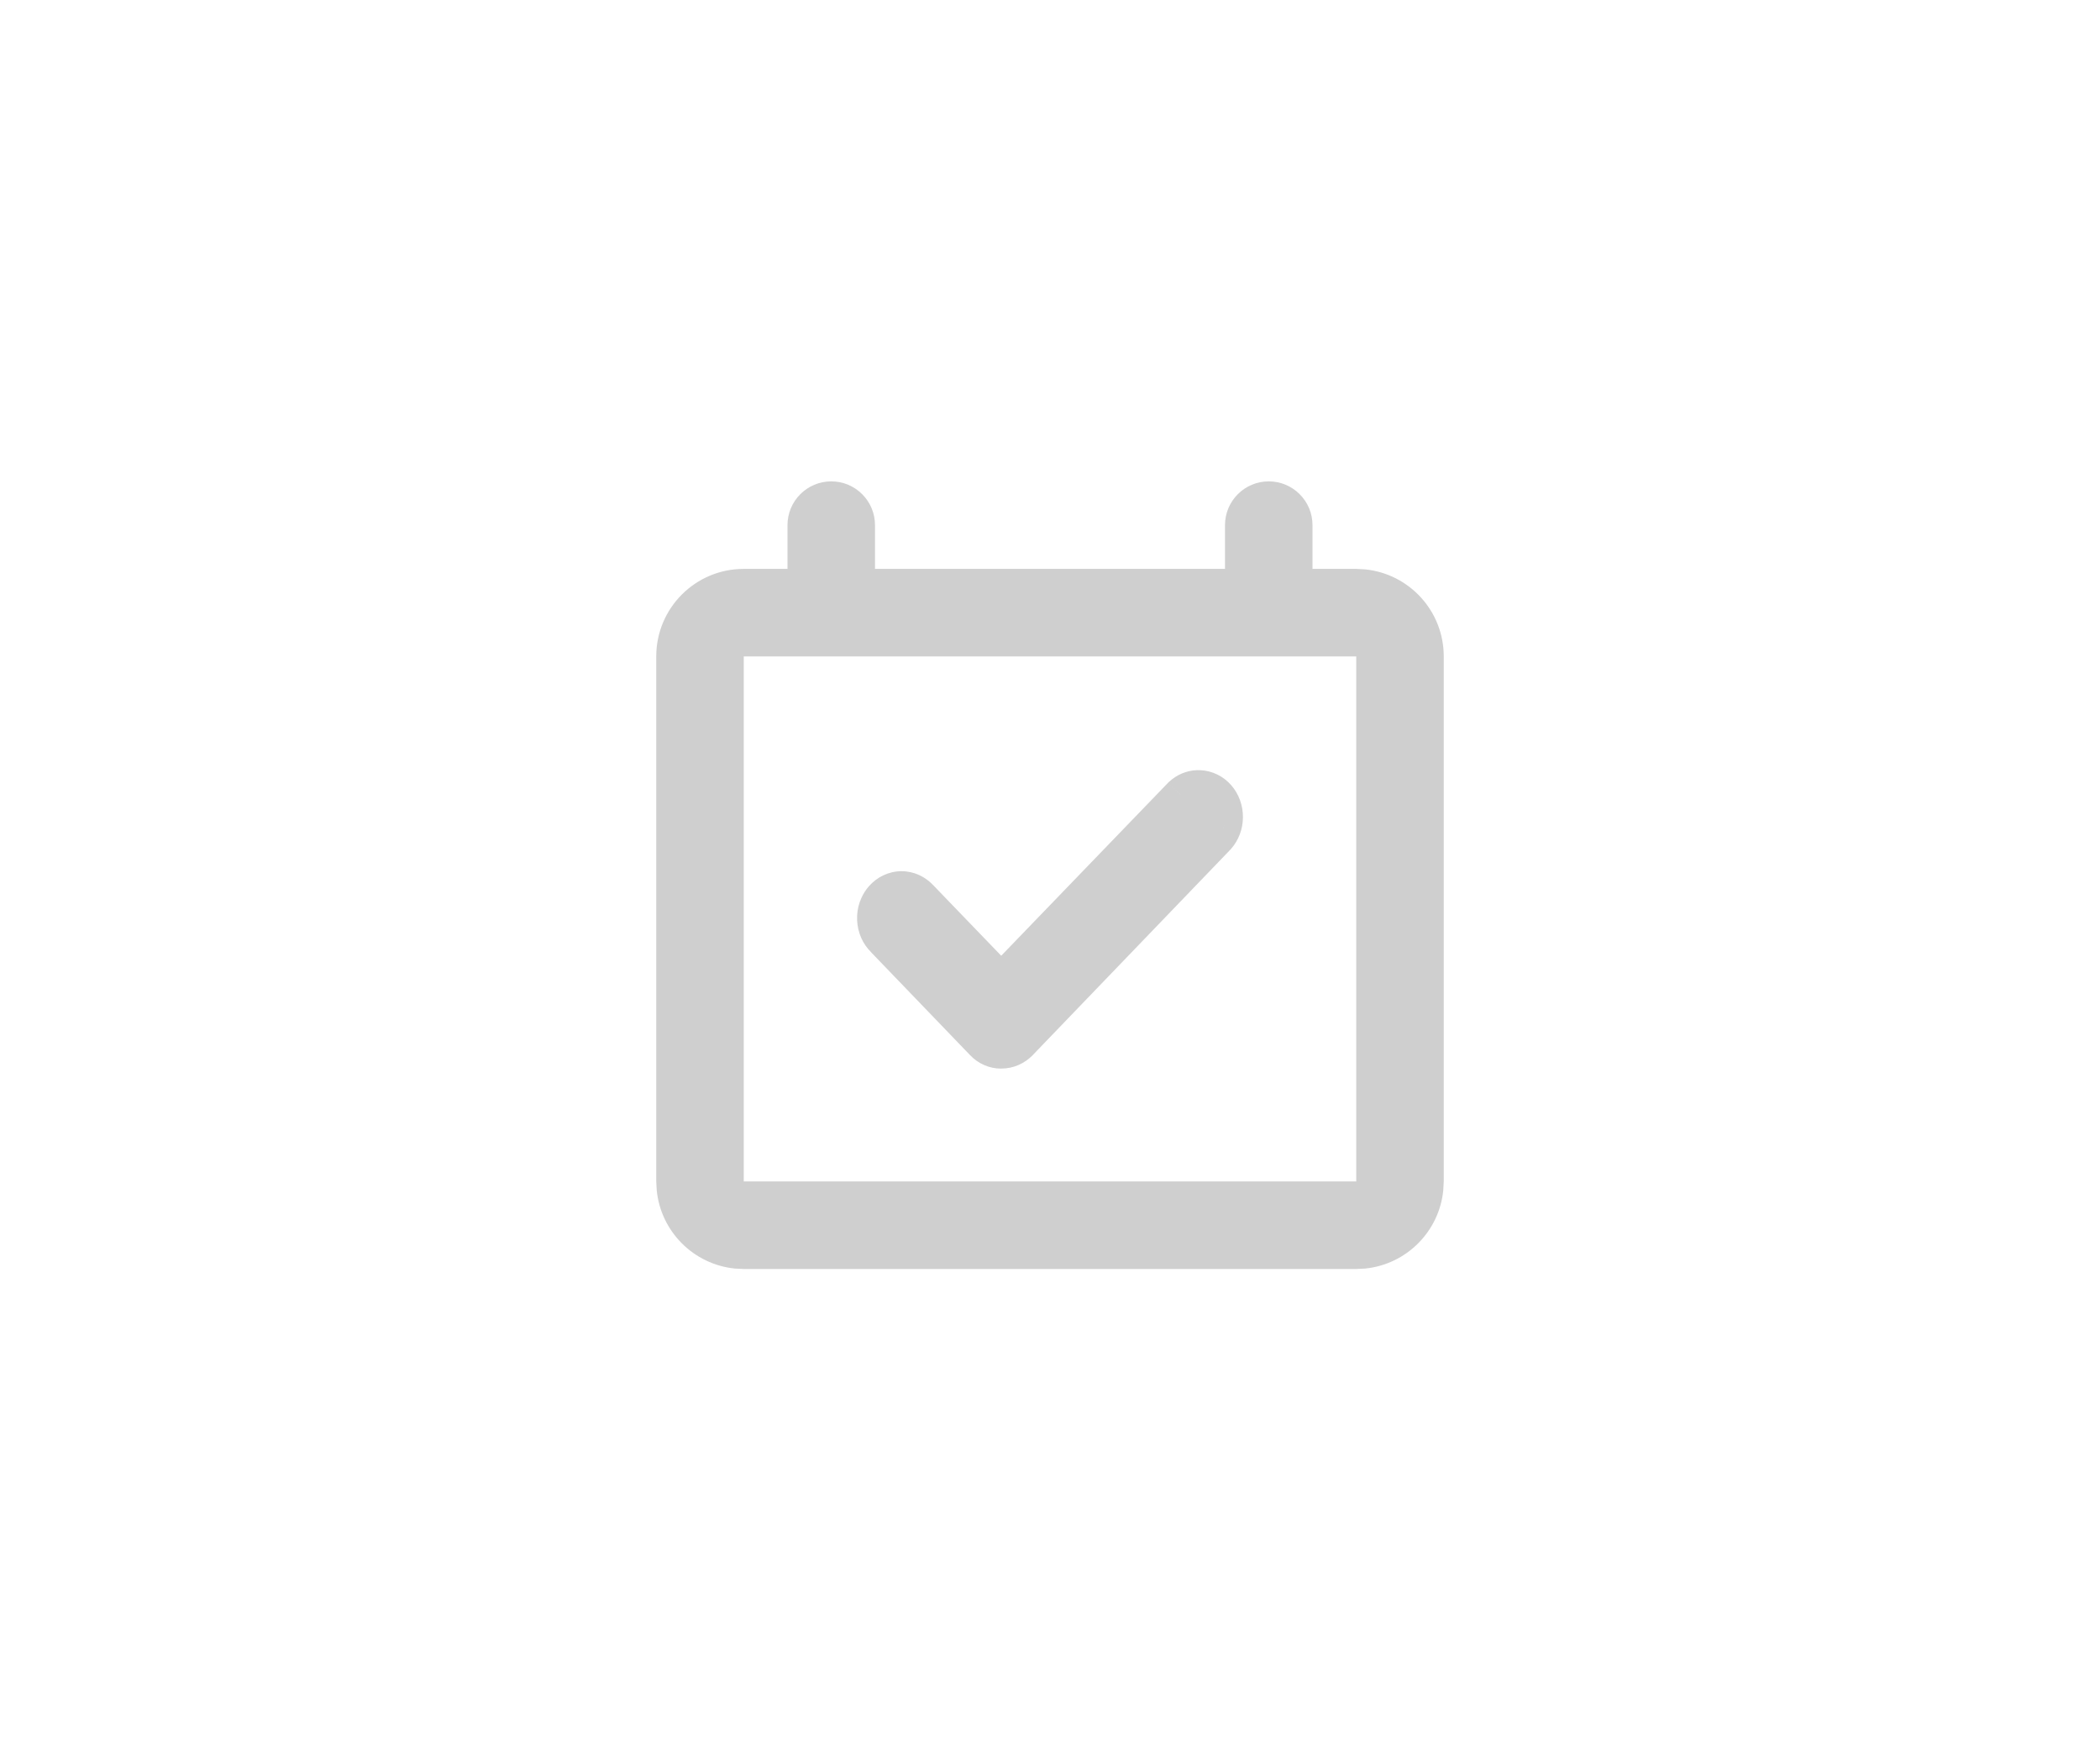
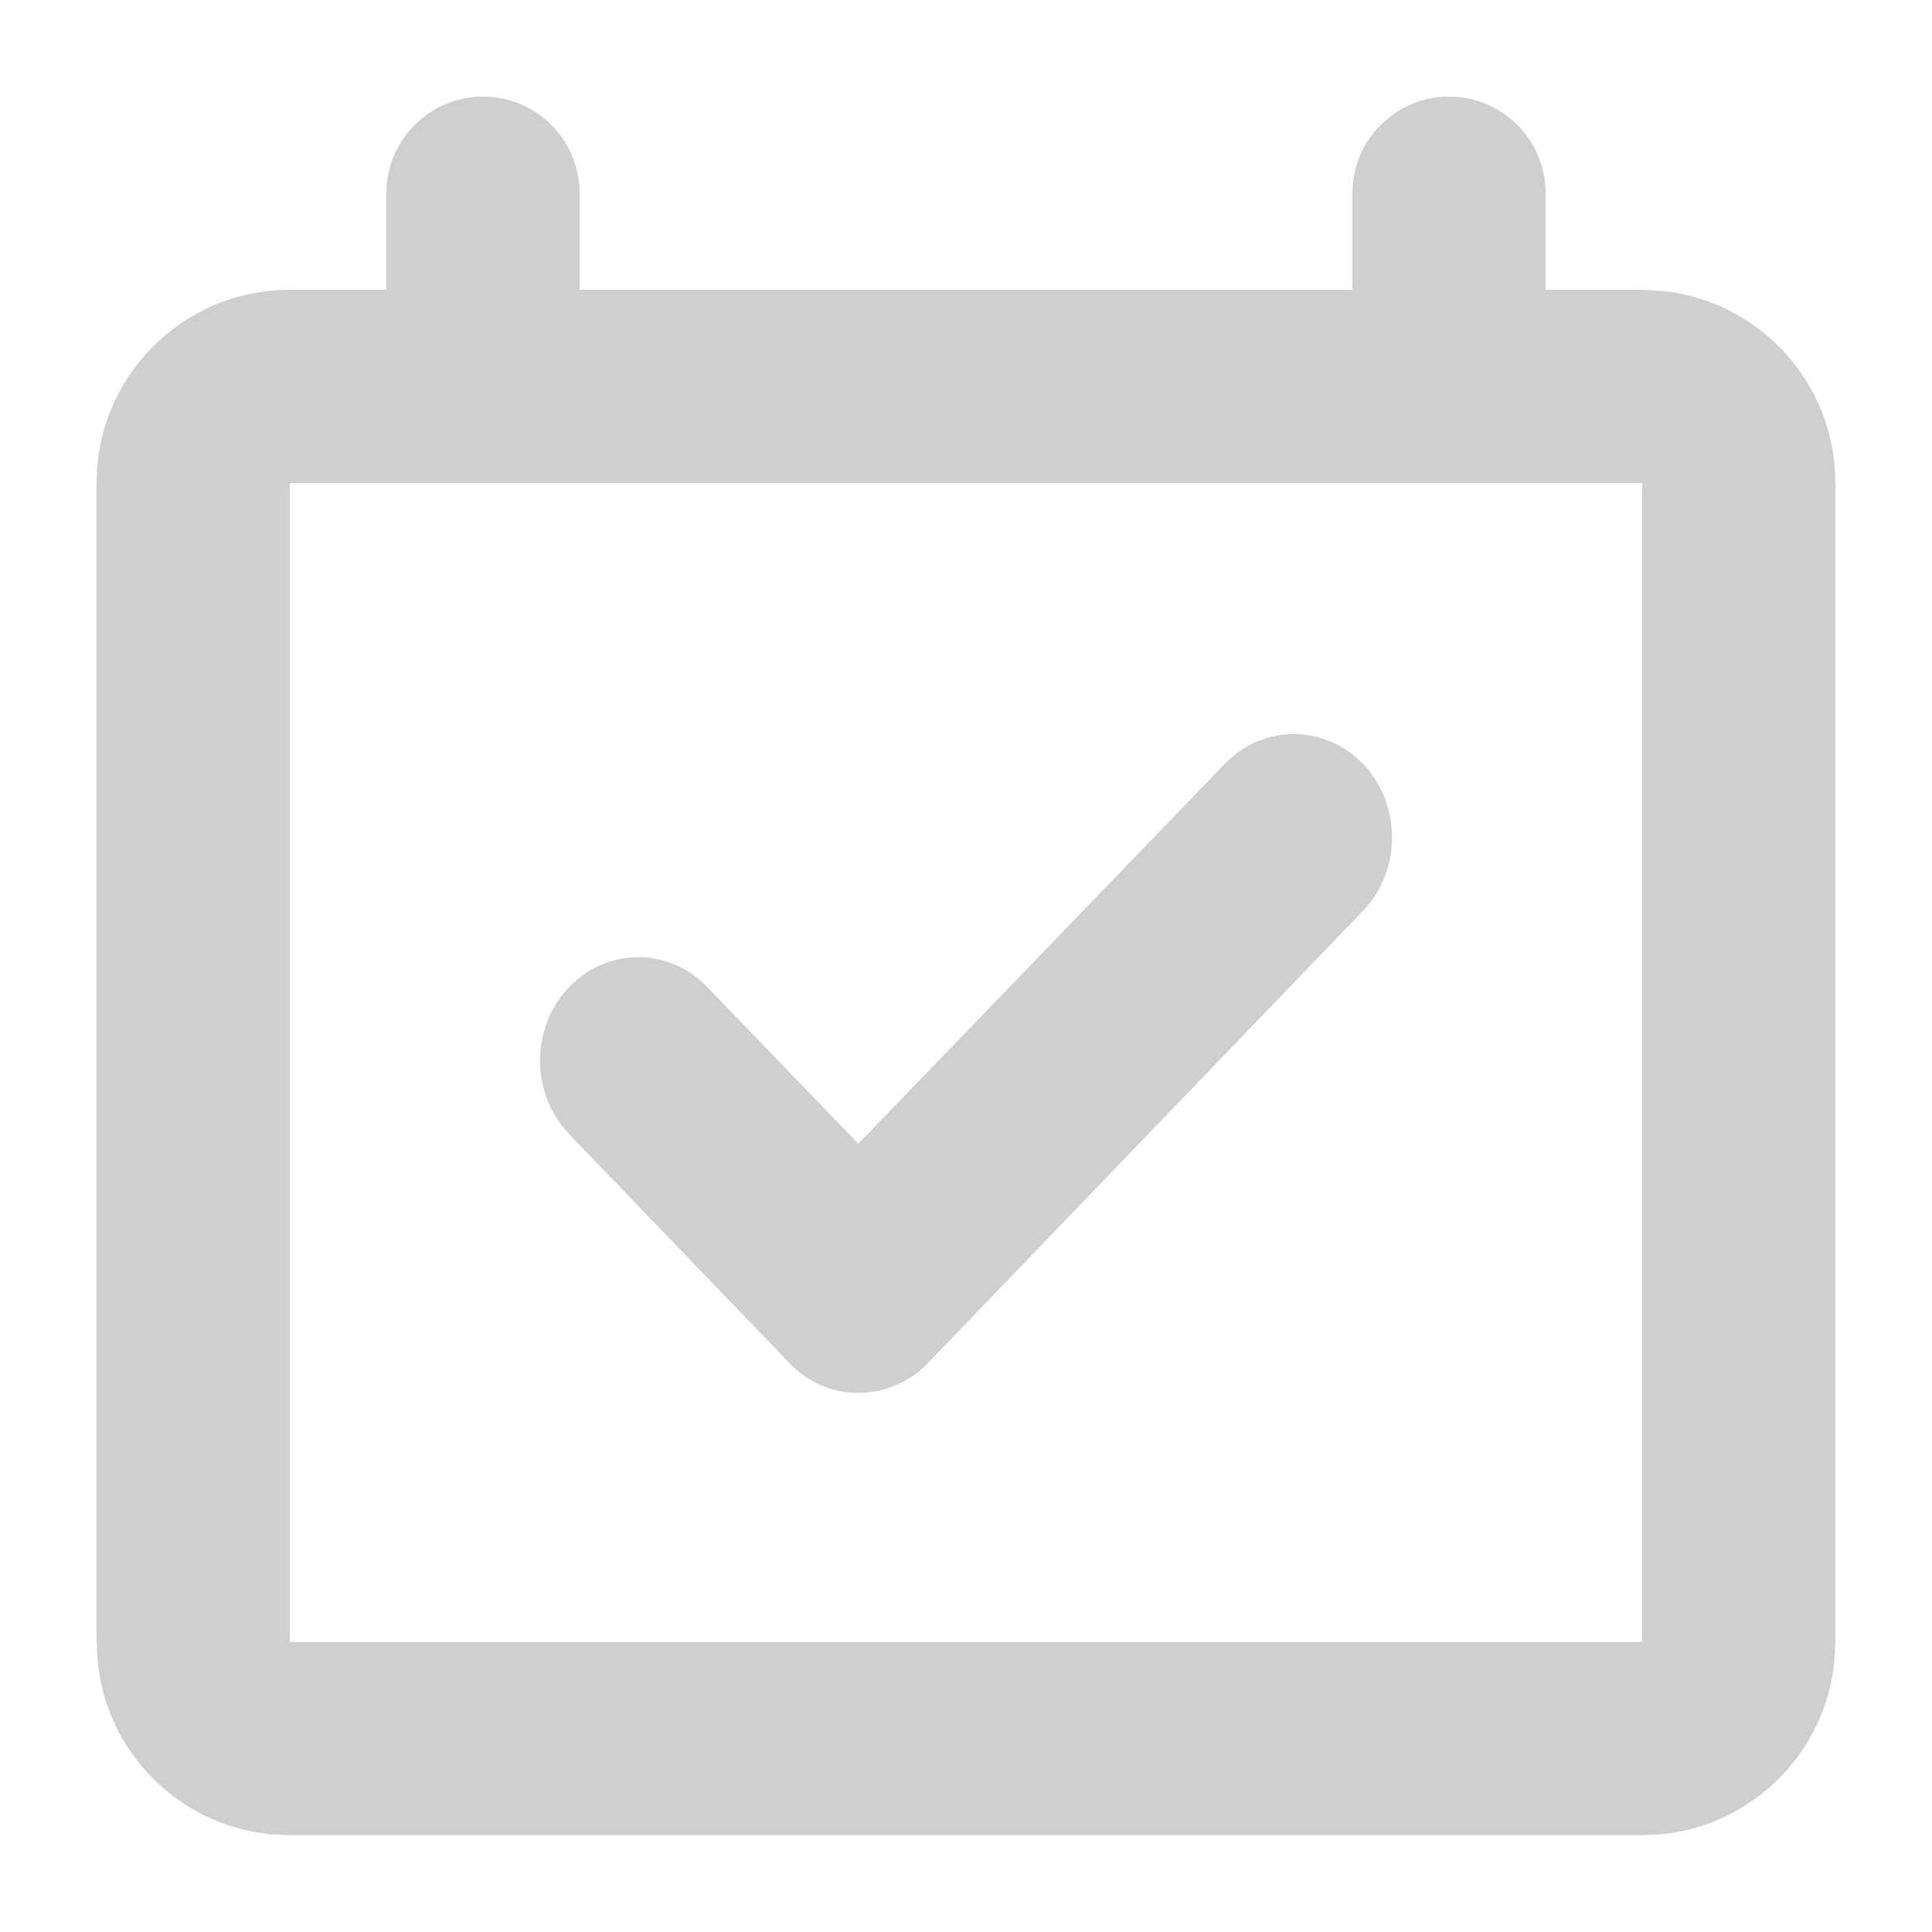
- <svg xmlns="http://www.w3.org/2000/svg" width="48" height="40" viewBox="0 0 48 40" fill="none">
-   <path d="M29 11C29.552 11 30 11.448 30 12V13H31L31.204 13.011C32.213 13.113 33 13.964 33 15V26.998L32.989 27.202C32.894 28.144 32.146 28.893 31.204 28.988L31 28.998H17L16.796 28.988C15.854 28.893 15.106 28.144 15.011 27.202L15 26.998V15C15 13.895 15.895 13 17 13H18V12C18 11.448 18.448 11 19 11C19.552 11 20 11.448 20 12V13H28V12C28 11.448 28.448 11 29 11ZM17 26.998H31V15H17V26.998ZM27.443 17.6C27.716 17.614 27.966 17.741 28.143 17.944C28.319 18.146 28.412 18.409 28.41 18.675C28.409 18.941 28.313 19.202 28.135 19.402L28.13 19.408L28.124 19.414L23.605 24.111L23.604 24.113C23.416 24.305 23.162 24.418 22.891 24.418L22.892 24.419C22.89 24.419 22.888 24.418 22.887 24.418C22.886 24.418 22.884 24.419 22.883 24.419C22.75 24.42 22.619 24.392 22.497 24.339C22.373 24.285 22.261 24.206 22.169 24.107L19.913 21.763L19.914 21.762C19.818 21.668 19.741 21.557 19.686 21.435C19.63 21.307 19.597 21.168 19.591 21.028C19.585 20.889 19.605 20.748 19.65 20.616L19.689 20.52C19.732 20.424 19.789 20.334 19.858 20.255C19.951 20.149 20.064 20.062 20.191 20.002C20.319 19.942 20.459 19.909 20.601 19.908C20.743 19.907 20.883 19.938 21.012 19.997C21.135 20.054 21.245 20.135 21.337 20.234L22.885 21.84L26.7 17.886L26.987 18.163L26.982 18.157L26.7 17.886L26.706 17.879L26.713 17.873L26.789 17.808C26.974 17.664 27.204 17.587 27.443 17.6ZM28.01 18.673C28.009 18.803 27.974 18.929 27.91 19.036L27.965 18.923C27.994 18.844 28.009 18.759 28.01 18.673Z" fill="#CFCFCF" />
+ <svg xmlns="http://www.w3.org/2000/svg" width="20" height="20" viewBox="0 0 20 20" fill="none">
+   <path d="M15 1C15.552 1 16 1.448 16 2V3H17L17.204 3.011C18.213 3.113 19 3.964 19 5V16.998L18.989 17.202C18.894 18.144 18.146 18.893 17.204 18.988L17 18.998H3L2.796 18.988C1.854 18.893 1.106 18.144 1.011 17.202L1 16.998V5C1 3.895 1.895 3 3 3H4V2C4 1.448 4.448 1 5 1C5.552 1 6 1.448 6 2V3H14V2C14 1.448 14.448 1 15 1ZM3 16.998H17V5H3V16.998ZM13.443 7.6C13.716 7.614 13.966 7.741 14.143 7.944C14.319 8.146 14.412 8.409 14.41 8.675C14.409 8.941 14.313 9.202 14.135 9.402L14.13 9.408L14.124 9.414L9.605 14.111L9.604 14.113C9.416 14.305 9.162 14.418 8.891 14.418L8.892 14.419C8.89 14.419 8.888 14.418 8.887 14.418C8.885 14.418 8.884 14.419 8.883 14.419C8.75 14.42 8.619 14.392 8.497 14.339C8.373 14.285 8.261 14.206 8.169 14.107L5.913 11.763L5.914 11.762C5.818 11.668 5.741 11.557 5.687 11.435C5.63 11.307 5.597 11.168 5.591 11.028C5.585 10.889 5.605 10.748 5.65 10.616L5.688 10.52C5.732 10.424 5.789 10.334 5.858 10.255C5.951 10.149 6.064 10.062 6.191 10.002C6.319 9.942 6.459 9.909 6.601 9.908C6.743 9.907 6.883 9.938 7.012 9.997C7.135 10.054 7.245 10.135 7.337 10.234L8.885 11.84L12.7 7.886L12.987 8.163L12.982 8.157L12.7 7.886L12.706 7.879L12.713 7.873L12.789 7.808C12.974 7.664 13.204 7.587 13.443 7.6ZM14.01 8.673C14.009 8.803 13.975 8.929 13.91 9.036L13.965 8.923C13.995 8.844 14.009 8.759 14.01 8.673Z" fill="#CFCFCF" />
</svg>
